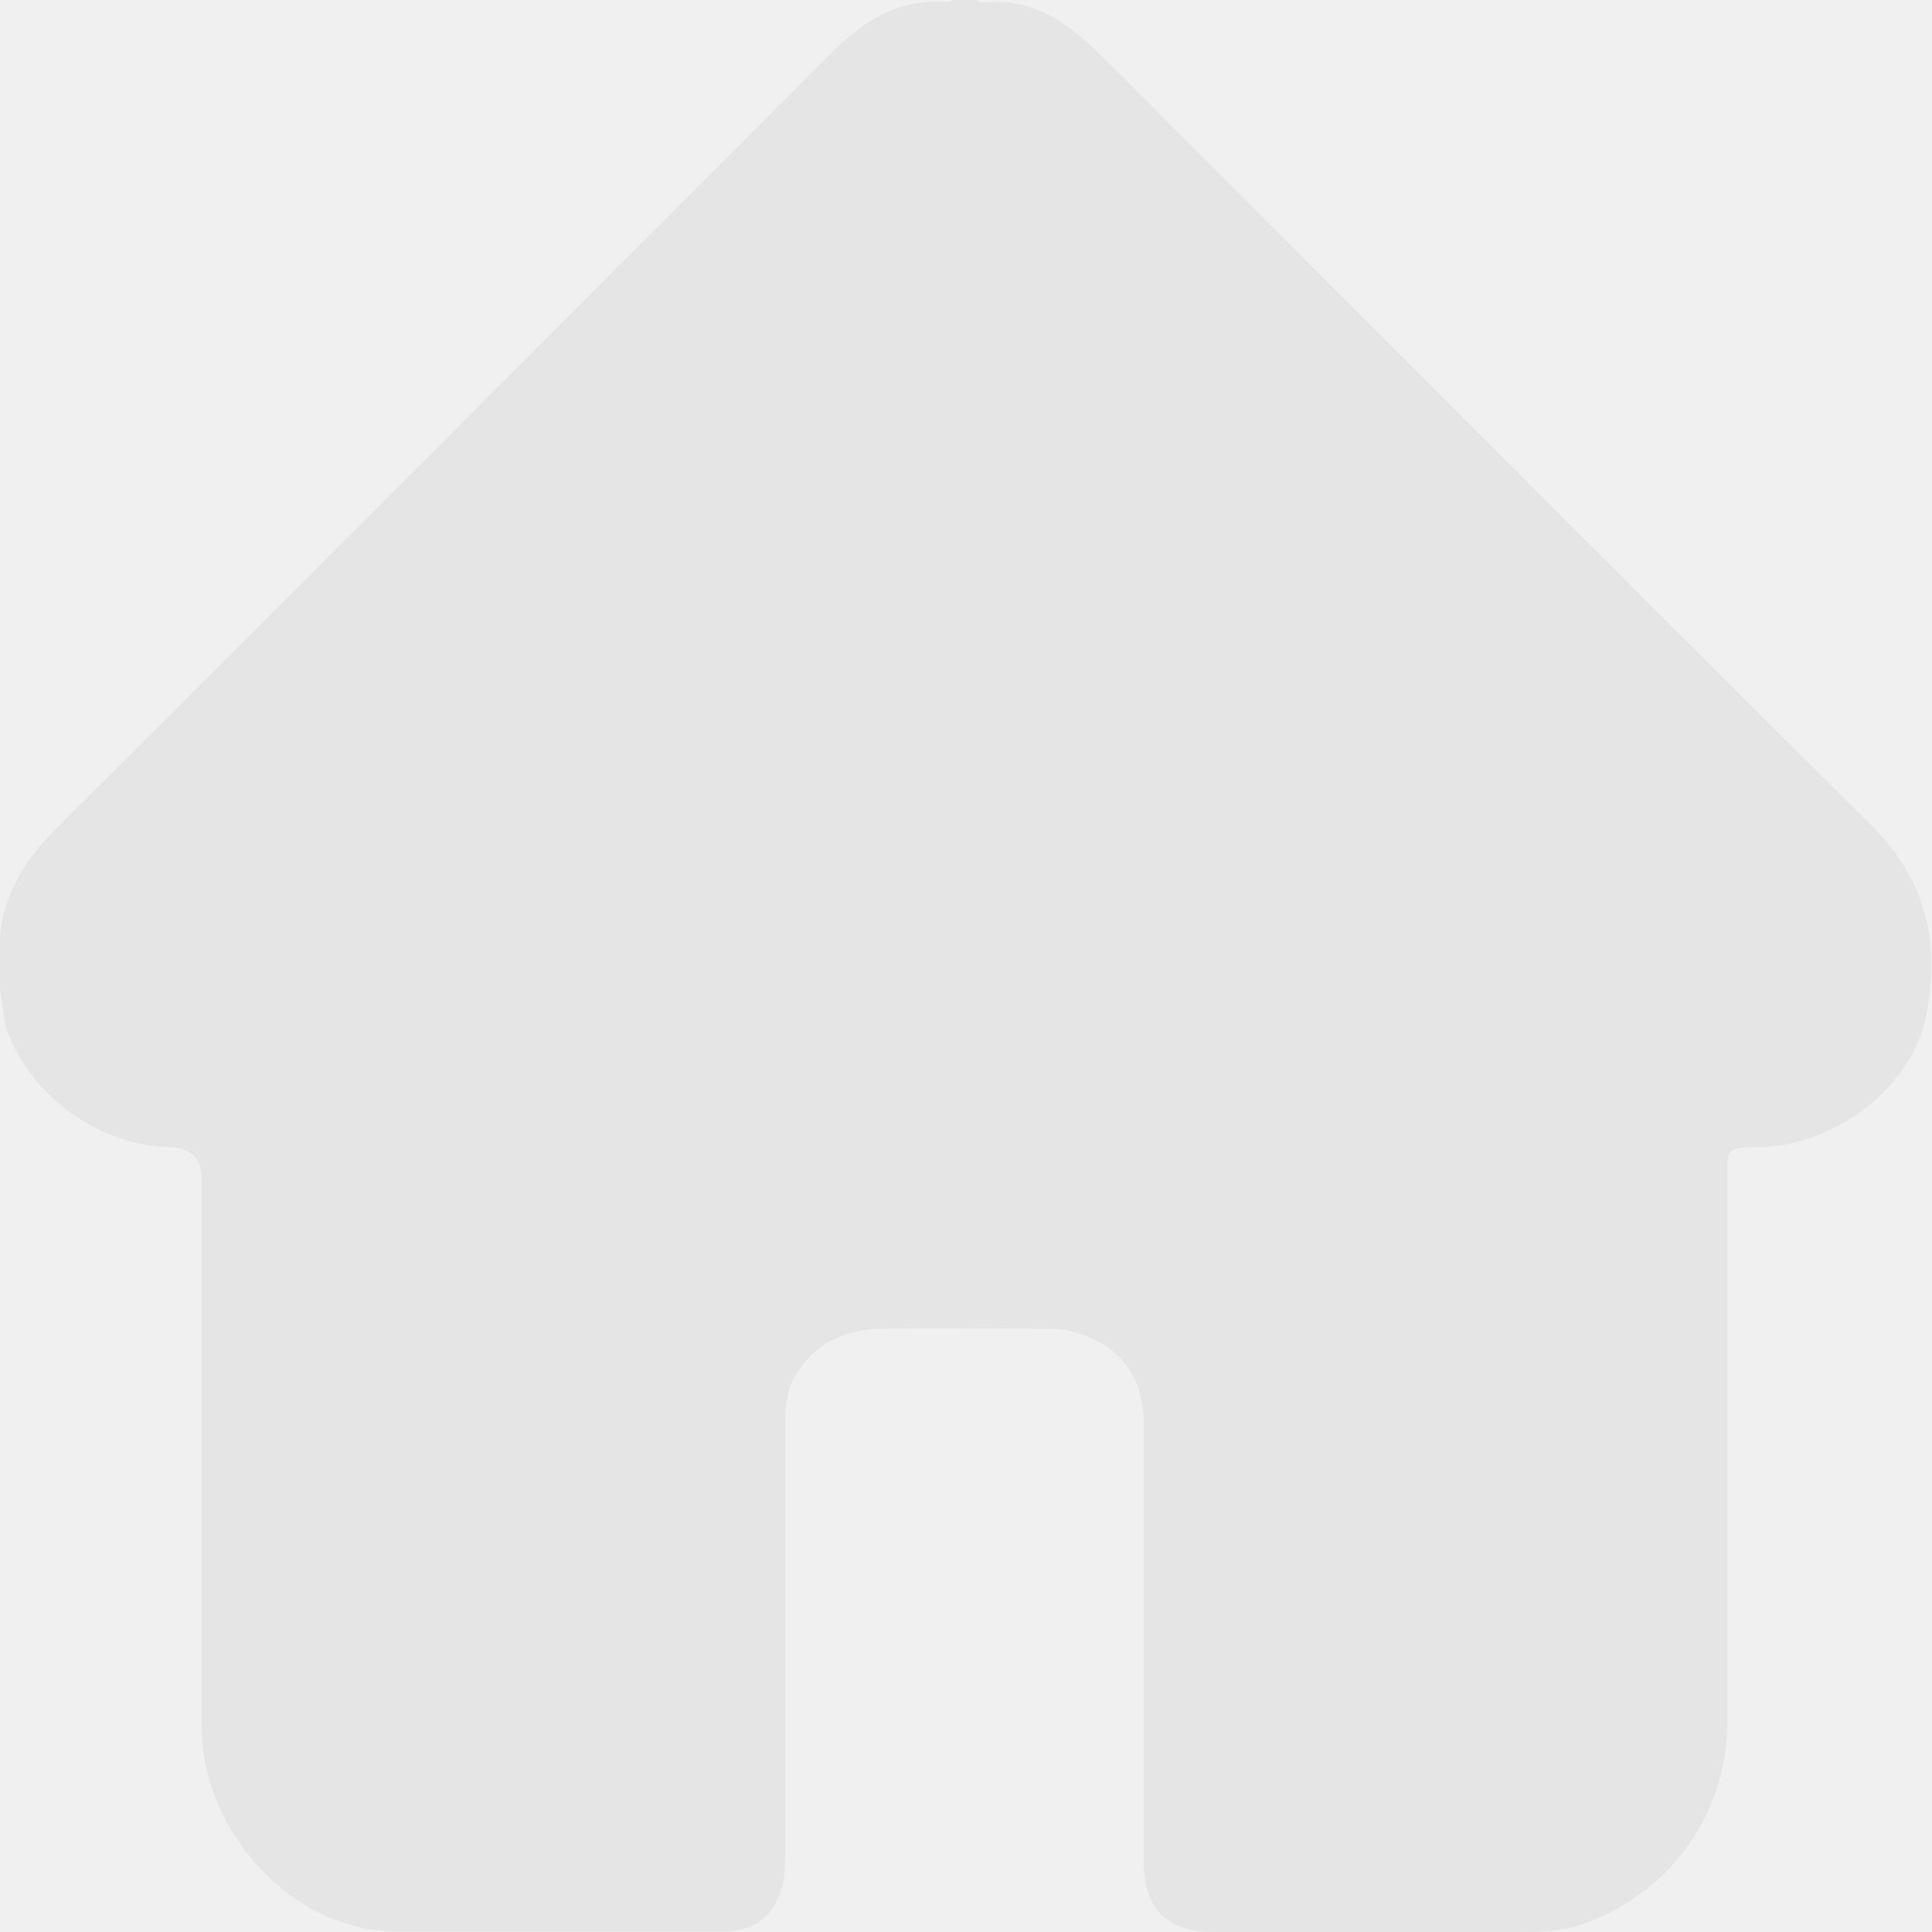
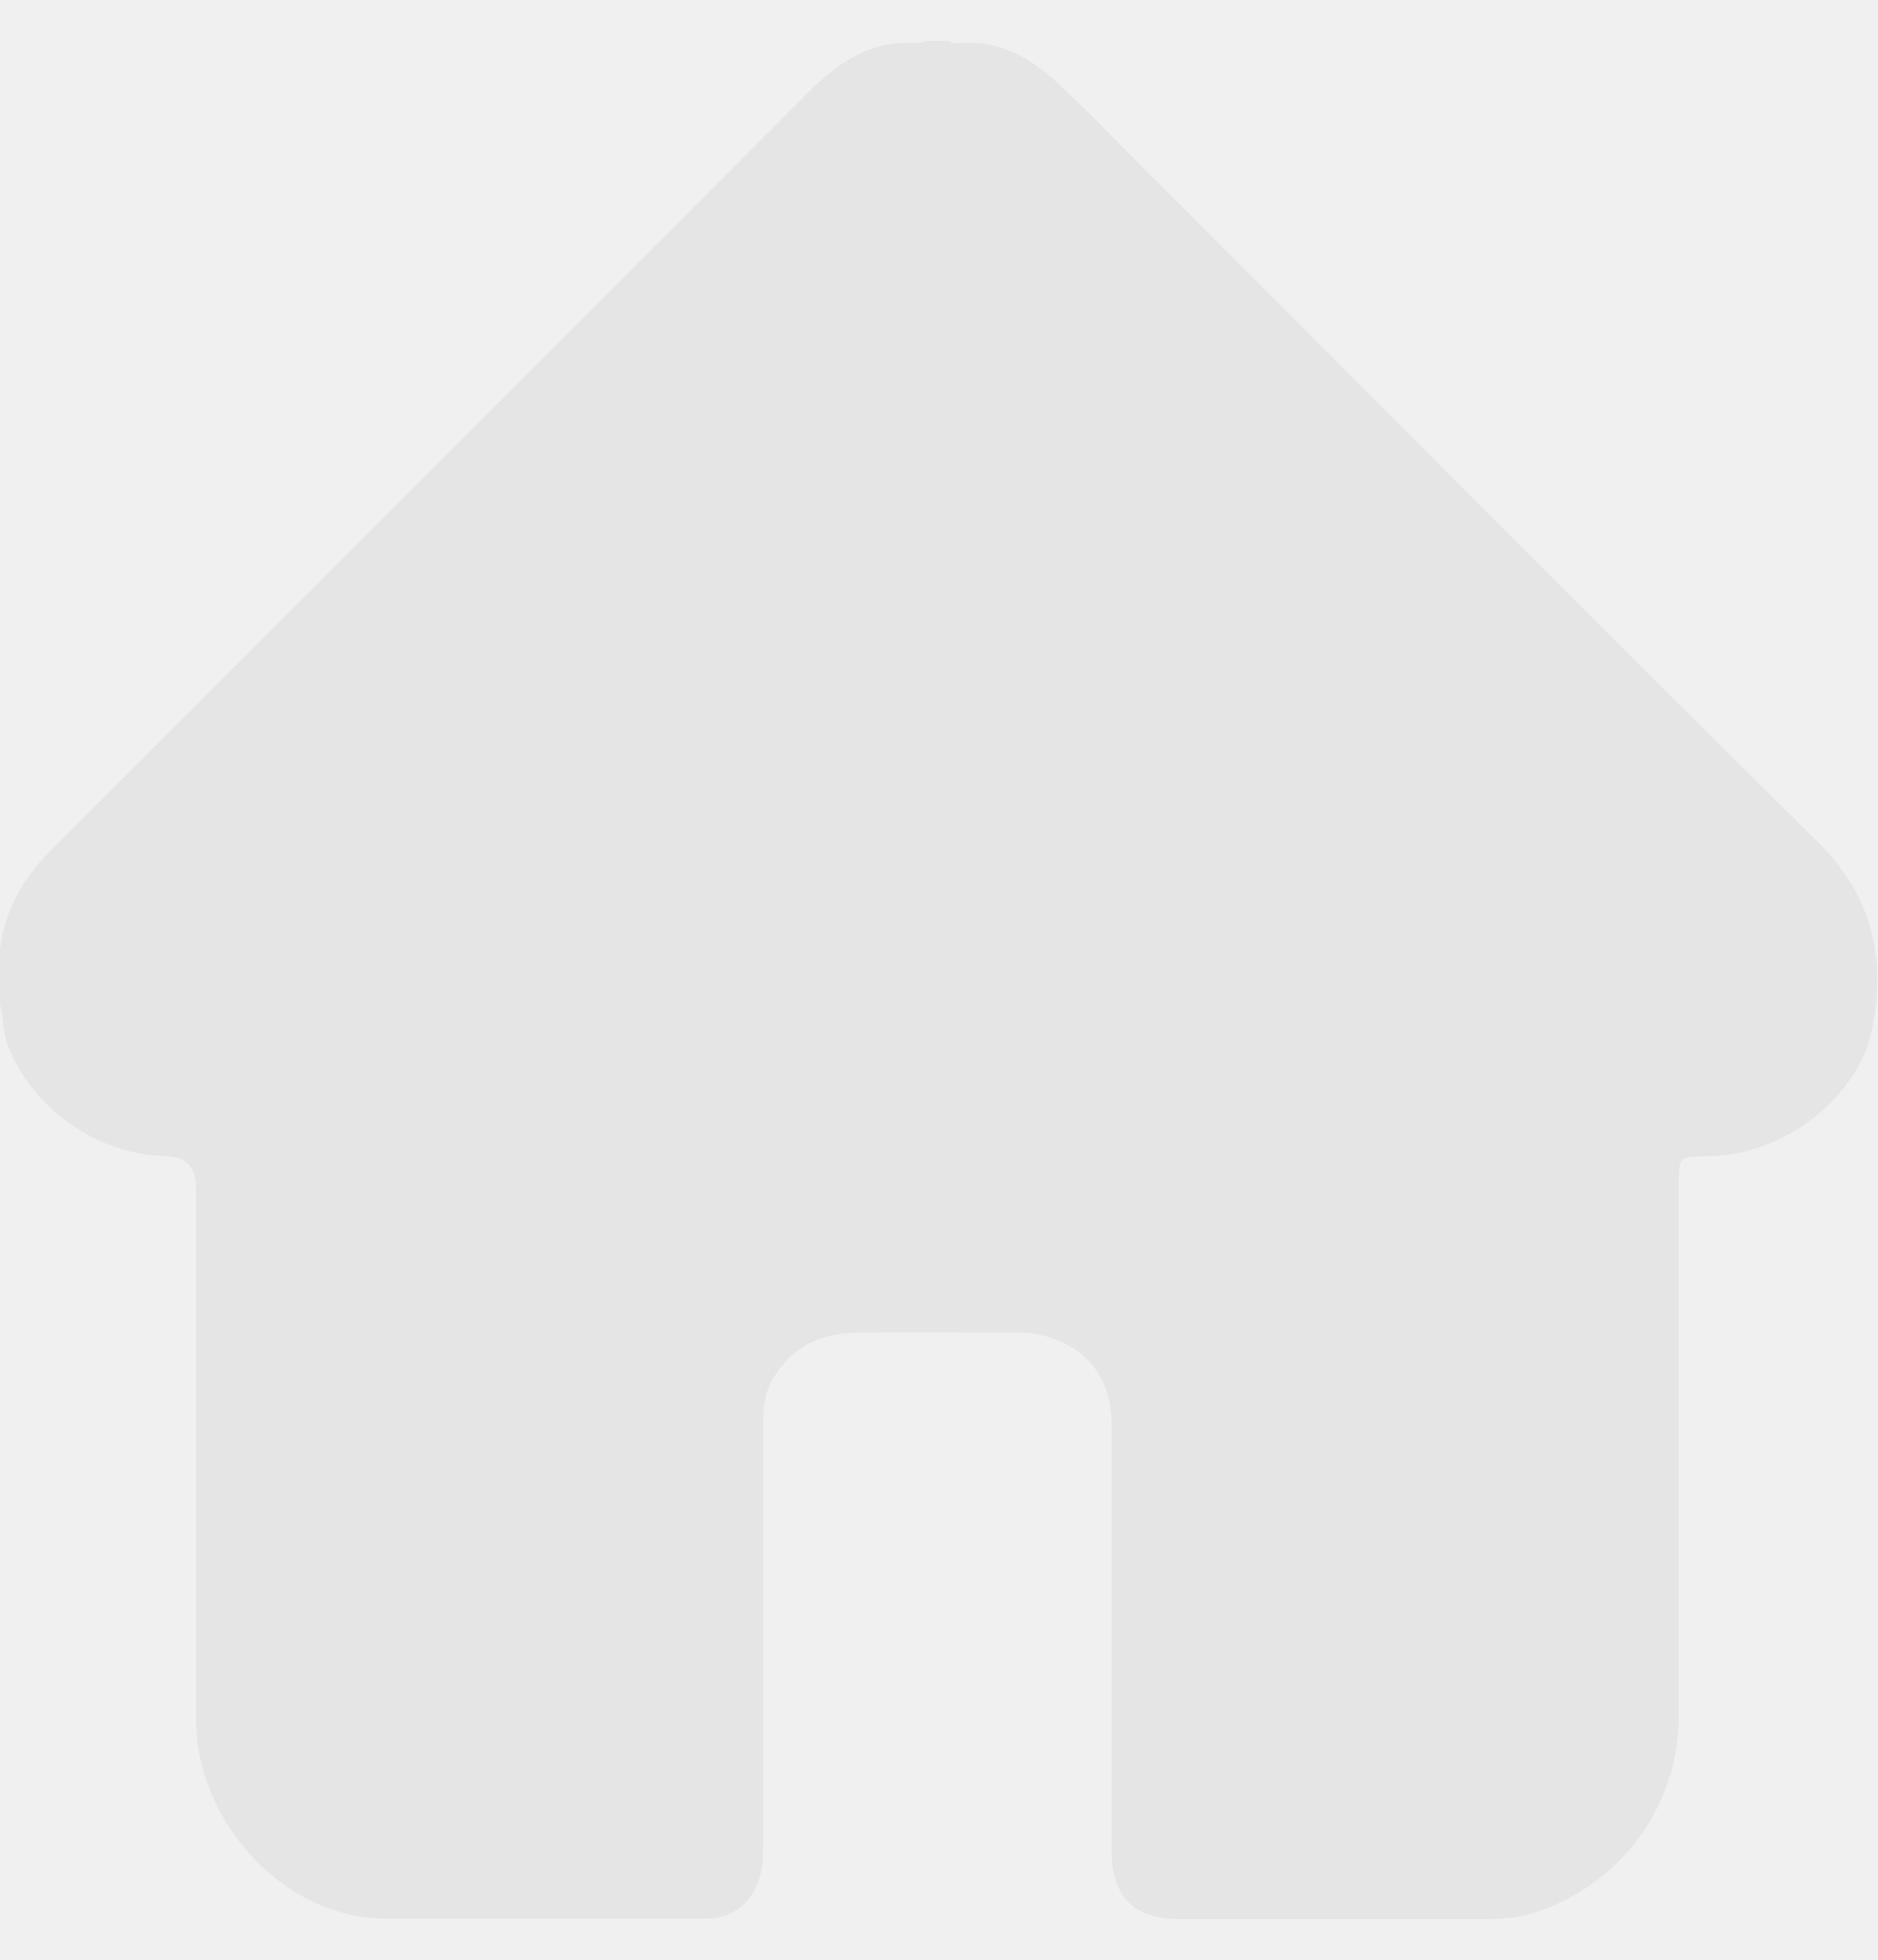
- <svg xmlns="http://www.w3.org/2000/svg" width="23" height="23" viewBox="0 0 23 23" fill="none">
-   <g clip-path="url(#clip0_231_3419)">
-     <path d="M11.347 0H11.617C11.697 0.051 11.785 0.015 11.865 0.022C12.332 0.022 12.689 0.263 13.011 0.569C13.434 0.971 13.835 1.394 14.251 1.803C16.929 4.482 19.592 7.161 22.278 9.825C22.934 10.475 23.095 11.226 22.934 12.08C22.774 12.927 21.869 13.635 20.95 13.657C20.541 13.664 20.563 13.657 20.563 14.058C20.563 16.204 20.563 18.35 20.563 20.496C20.563 21.613 19.862 22.569 18.797 22.92C18.578 22.993 18.359 23 18.133 23C16.907 23 15.681 23 14.455 23C13.893 23 13.616 22.73 13.616 22.161C13.616 20.423 13.616 18.693 13.616 16.956C13.616 16.445 13.383 16.088 12.952 15.912C12.799 15.847 12.638 15.818 12.47 15.818C11.814 15.818 11.157 15.81 10.5 15.818C10.055 15.825 9.683 15.993 9.457 16.401C9.362 16.569 9.347 16.752 9.347 16.942C9.347 18.635 9.347 20.321 9.347 22.015C9.347 22.153 9.347 22.299 9.318 22.438C9.231 22.788 8.997 22.993 8.632 22.993C7.333 22.993 6.027 22.993 4.728 22.993C3.459 22.993 2.408 21.788 2.401 20.569C2.401 18.555 2.401 16.547 2.401 14.533C2.401 14.365 2.401 14.204 2.401 14.037C2.401 13.788 2.274 13.662 2.021 13.657C1.189 13.635 0.394 13.073 0.095 12.299C0.029 12.139 0.044 11.963 0 11.796V11.124C0.058 10.613 0.314 10.212 0.679 9.854C3.758 6.781 6.837 3.693 9.917 0.613C10.252 0.277 10.632 0.022 11.128 0.022C11.201 0.015 11.274 0.044 11.347 0Z" fill="#E5E5E5" />
+ <svg xmlns="http://www.w3.org/2000/svg" width="23" height="24" viewBox="0 0 23 24" fill="none">
+   <g clip-path="url(#clip0_3080_5458)">
+     <path d="M11.347 0.5H11.617C11.697 0.551 11.785 0.515 11.865 0.522C12.332 0.522 12.689 0.763 13.011 1.069C13.434 1.471 13.835 1.894 14.251 2.303C16.929 4.982 19.592 7.661 22.278 10.325C22.934 10.975 23.095 11.726 22.934 12.58C22.774 13.427 21.869 14.135 20.95 14.157C20.541 14.164 20.563 14.157 20.563 14.558C20.563 16.704 20.563 18.85 20.563 20.996C20.563 22.113 19.862 23.069 18.797 23.42C18.578 23.493 18.359 23.5 18.133 23.5C16.907 23.5 15.681 23.5 14.455 23.5C13.893 23.5 13.616 23.23 13.616 22.661C13.616 20.923 13.616 19.193 13.616 17.456C13.616 16.945 13.383 16.588 12.952 16.412C12.799 16.347 12.638 16.317 12.47 16.317C11.814 16.317 11.157 16.31 10.5 16.317C10.055 16.325 9.683 16.493 9.457 16.901C9.362 17.069 9.347 17.252 9.347 17.442C9.347 19.135 9.347 20.821 9.347 22.515C9.347 22.653 9.347 22.799 9.318 22.938C9.231 23.288 8.997 23.493 8.632 23.493C7.333 23.493 6.027 23.493 4.728 23.493C3.459 23.493 2.408 22.288 2.401 21.069C2.401 19.055 2.401 17.047 2.401 15.033C2.401 14.865 2.401 14.704 2.401 14.537C2.401 14.288 2.274 14.162 2.021 14.157C1.189 14.135 0.394 13.573 0.095 12.799C0.029 12.639 0.044 12.463 0 12.296V11.624C0.058 11.113 0.314 10.712 0.679 10.354C3.758 7.281 6.837 4.193 9.917 1.113C10.252 0.777 10.632 0.522 11.128 0.522C11.201 0.515 11.274 0.544 11.347 0.5Z" fill="#E5E5E5" />
  </g>
  <defs>
-     <clipPath id="clip0_231_3419">
-       <rect width="23" height="23" fill="white" />
+     <clipPath id="clip0_3080_5458">
+       <rect width="23" height="23" fill="white" transform="translate(0 0.5)" />
    </clipPath>
  </defs>
</svg>
